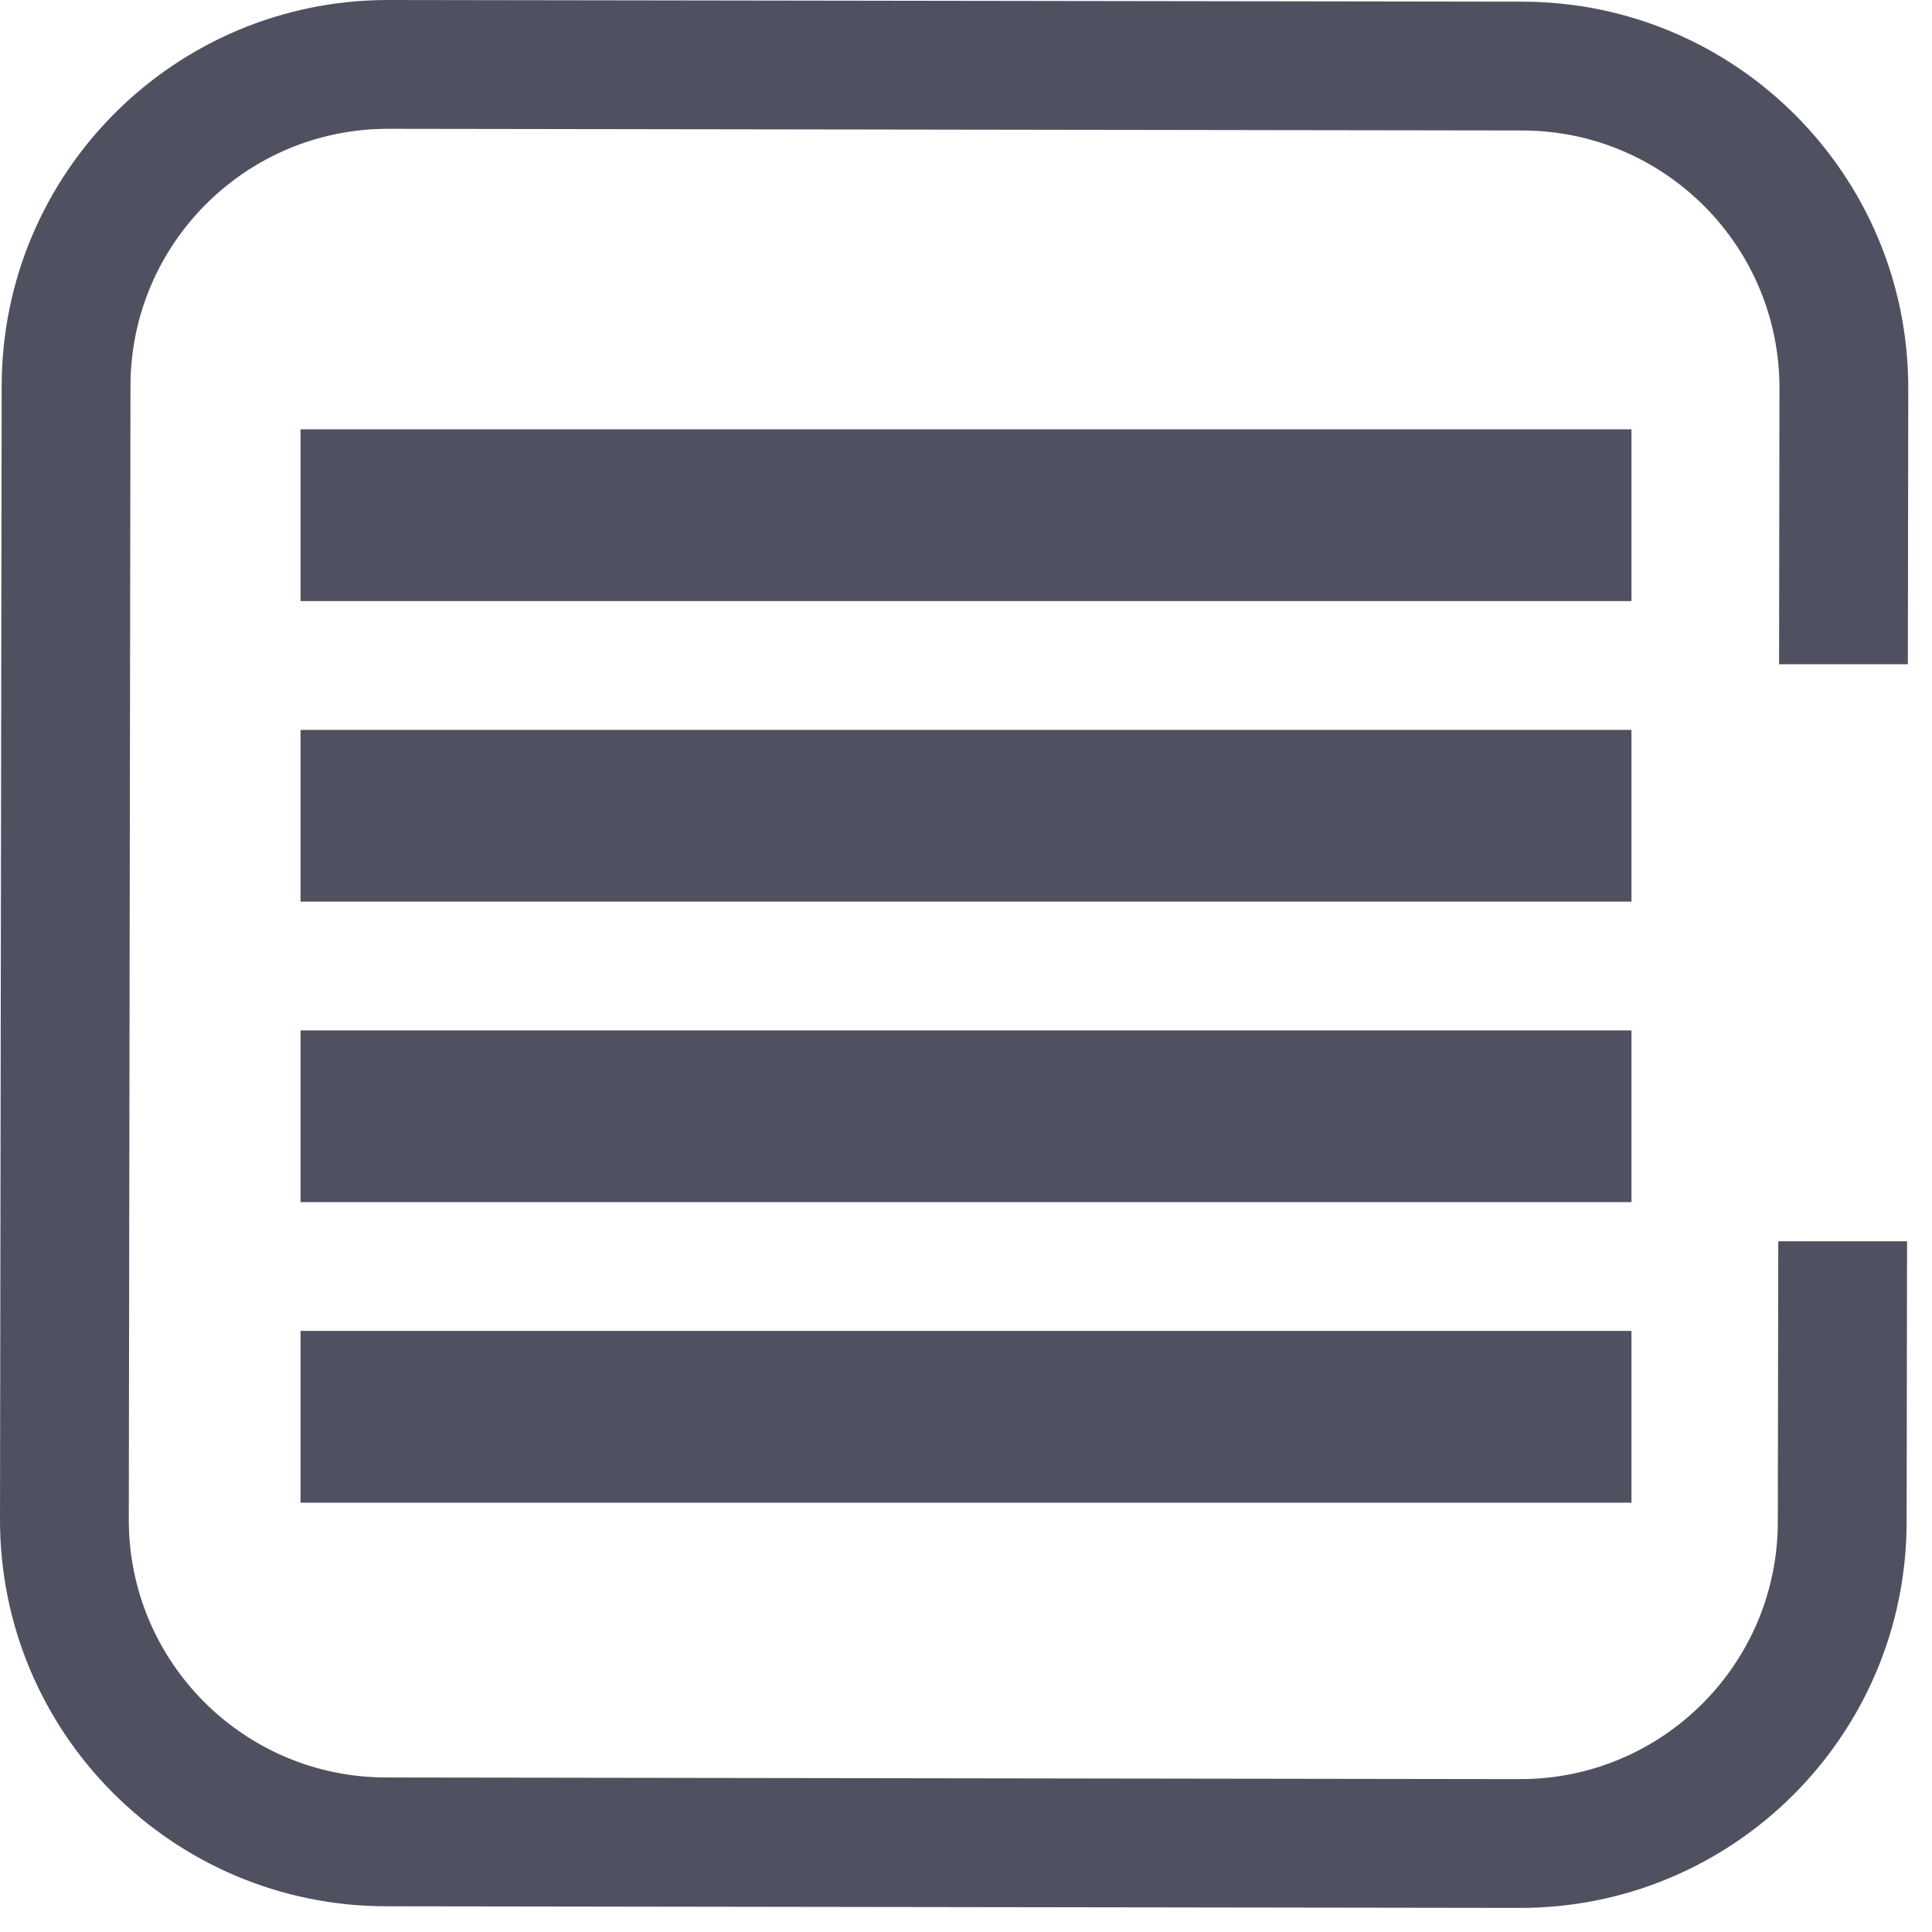
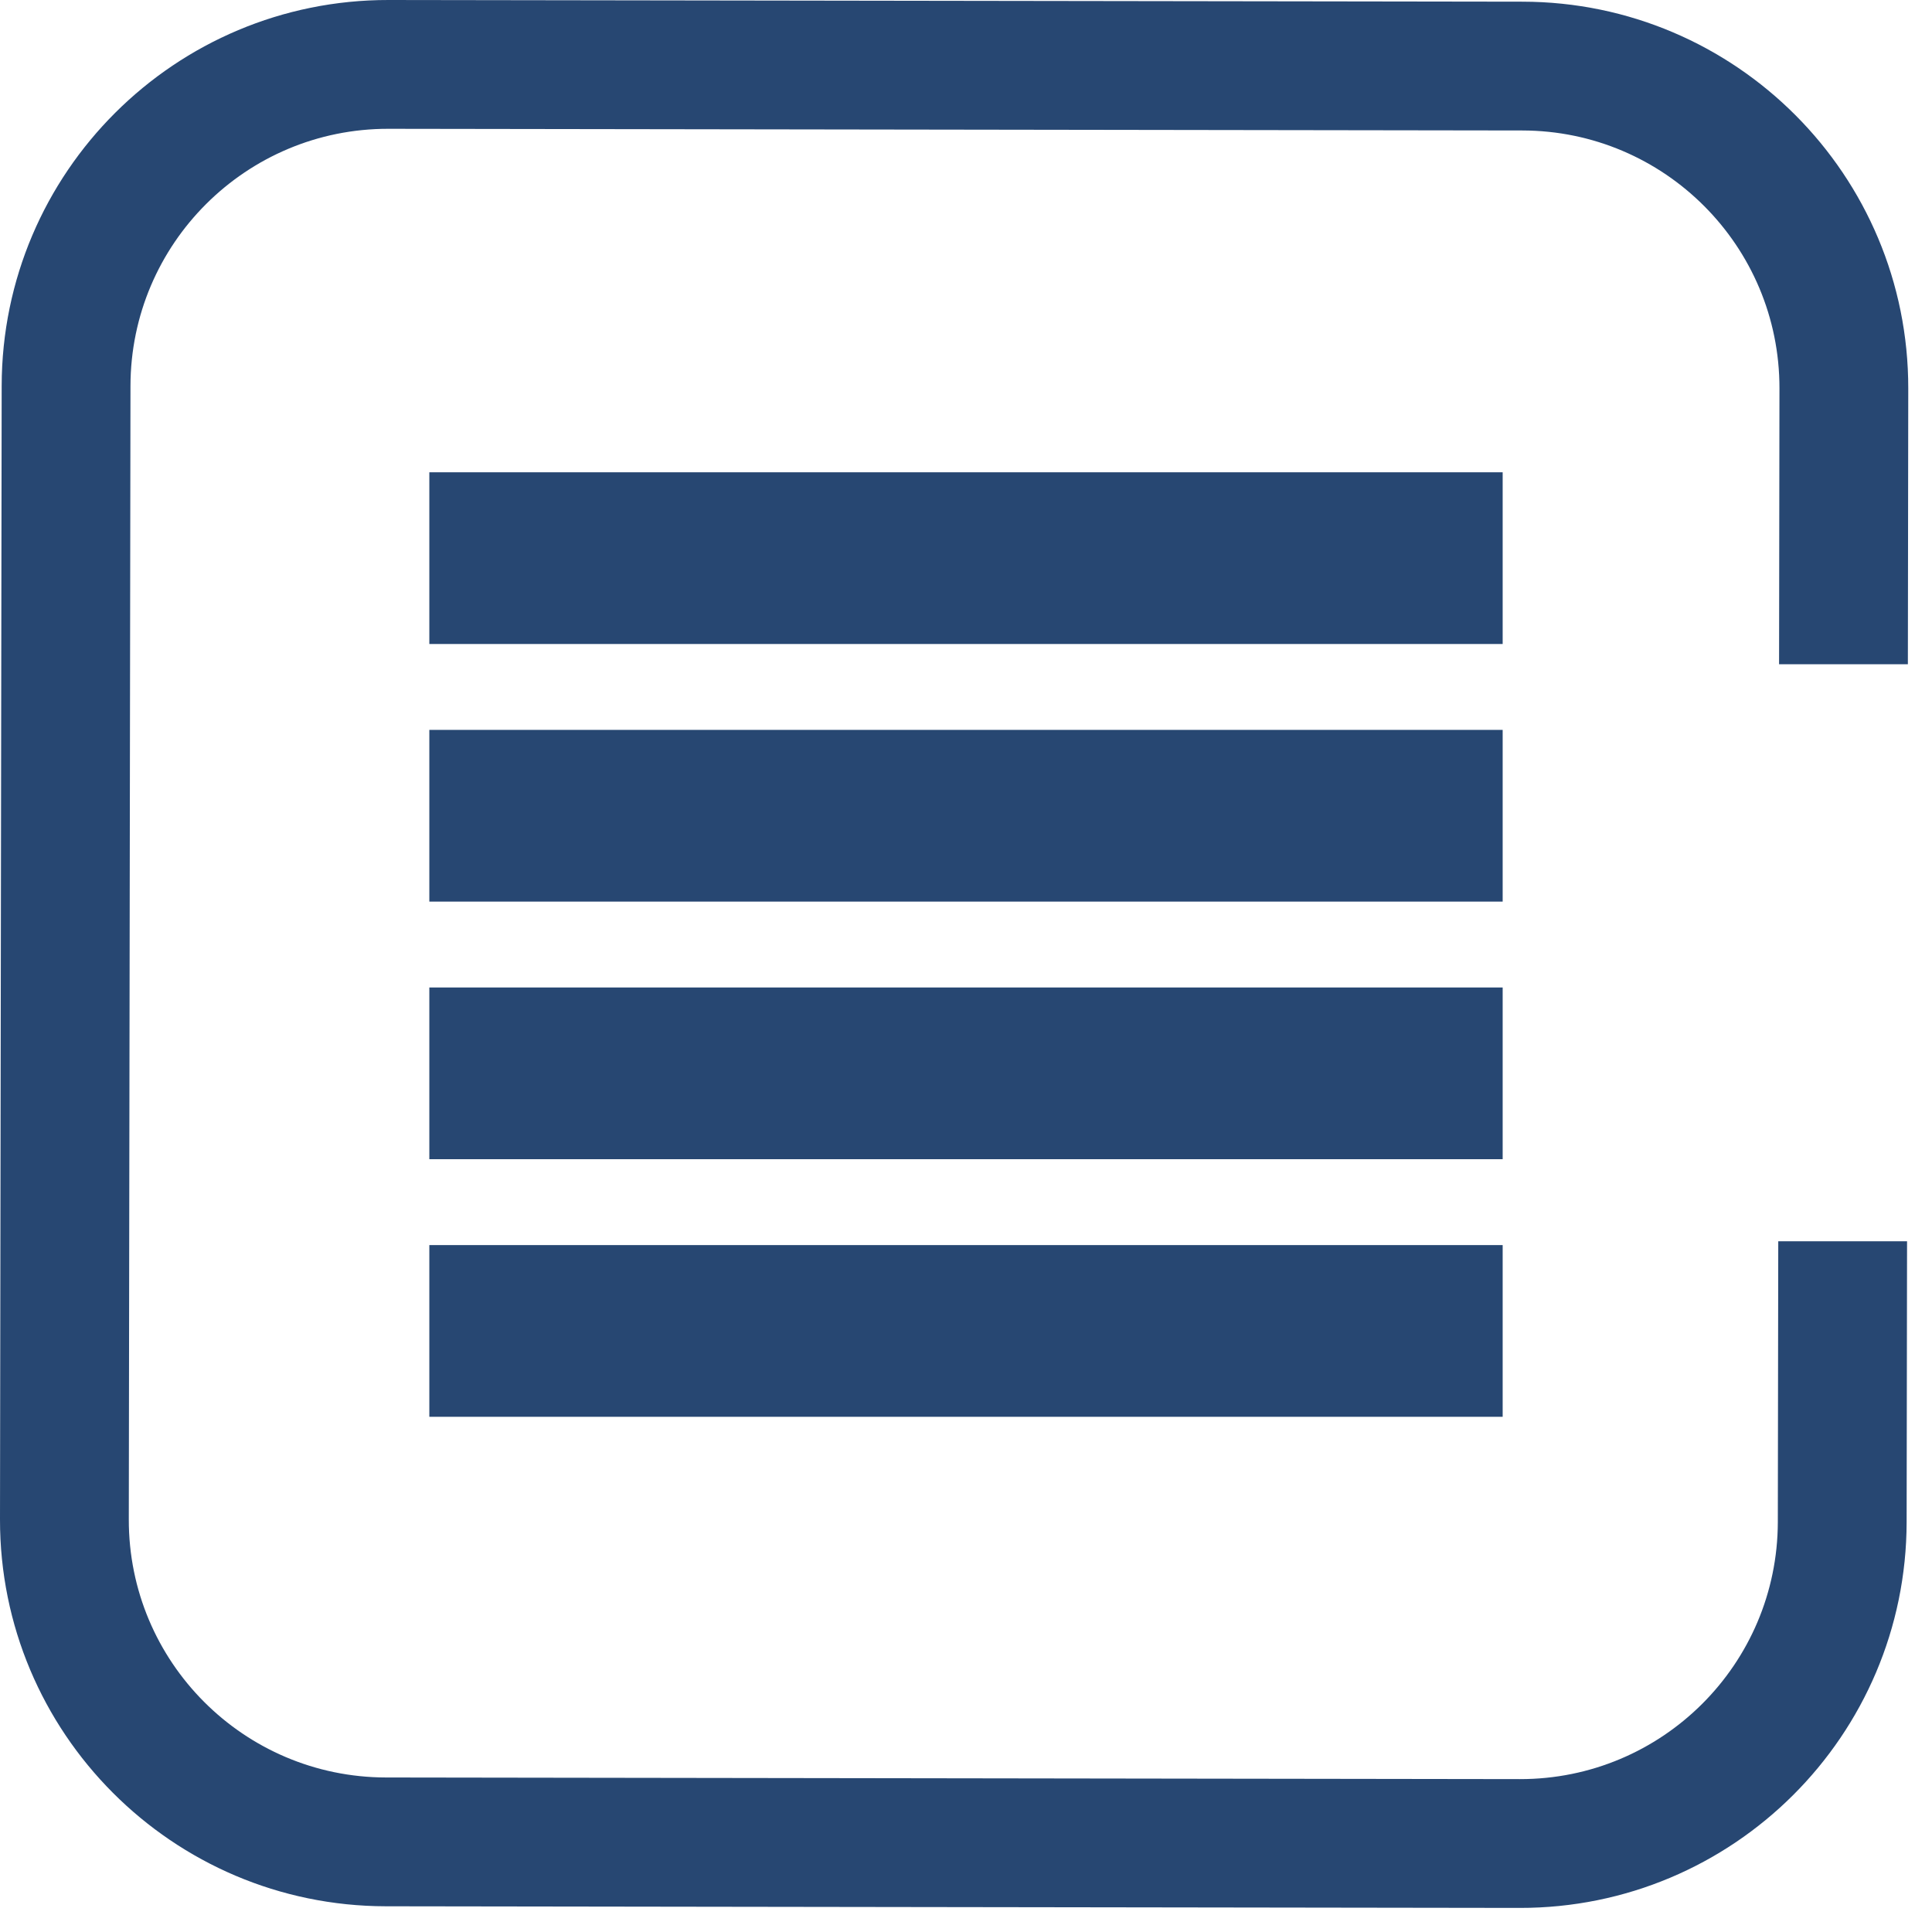
<svg xmlns="http://www.w3.org/2000/svg" width="45" height="45" viewBox="0 0 45 45" fill="none">
-   <path fill-rule="evenodd" clip-rule="evenodd" d="M35.461 0.039L9.052 9.77679e-06C4.081 -0.007 0.046 4.016 0.039 8.987L9.98323e-06 35.388C-0.007 40.358 4.016 44.393 8.987 44.401L35.396 44.439C40.367 44.446 44.402 40.423 44.409 35.452L44.419 28.912H41.419L41.409 35.448C41.404 38.762 38.714 41.444 35.4 41.439L8.991 41.401C5.678 41.396 2.995 38.706 3 35.392L3.039 8.991C3.043 5.678 5.734 2.995 9.047 3L35.456 3.039C38.77 3.043 41.452 5.734 41.447 9.047L41.438 15.471H44.438L44.447 9.052C44.455 4.081 40.431 0.046 35.461 0.039ZM7 10H38V14H7V10ZM38 24H7V28H38V24ZM7 17H38V21H7V17ZM38 31H7V35H38V31Z" fill="#505160" />
+   <path fill-rule="evenodd" clip-rule="evenodd" d="M35.461 0.039L9.052 4.29741e-06C4.081 -0.007 0.046 4.016 0.039 8.987L1.97712e-05 35.388C-0.007 40.358 4.016 44.393 8.987 44.401L35.396 44.439C40.367 44.446 44.402 40.423 44.409 35.452L44.419 28.912H41.419L41.409 35.448C41.404 38.762 38.714 41.444 35.4 41.439L8.991 41.401C5.678 41.396 2.995 38.706 3 35.392L3.039 8.991C3.043 5.678 5.734 2.995 9.047 3L35.456 3.039C38.77 3.043 41.452 5.734 41.447 9.047L41.438 15.471H44.438L44.447 9.052C44.455 4.081 40.431 0.046 35.461 0.039ZM10 11H35V15H10V11ZM35 23H10V27H35V23ZM10 17H35V21H10V17ZM35 29H10V33H35V29Z" fill="#274772" />
</svg>
